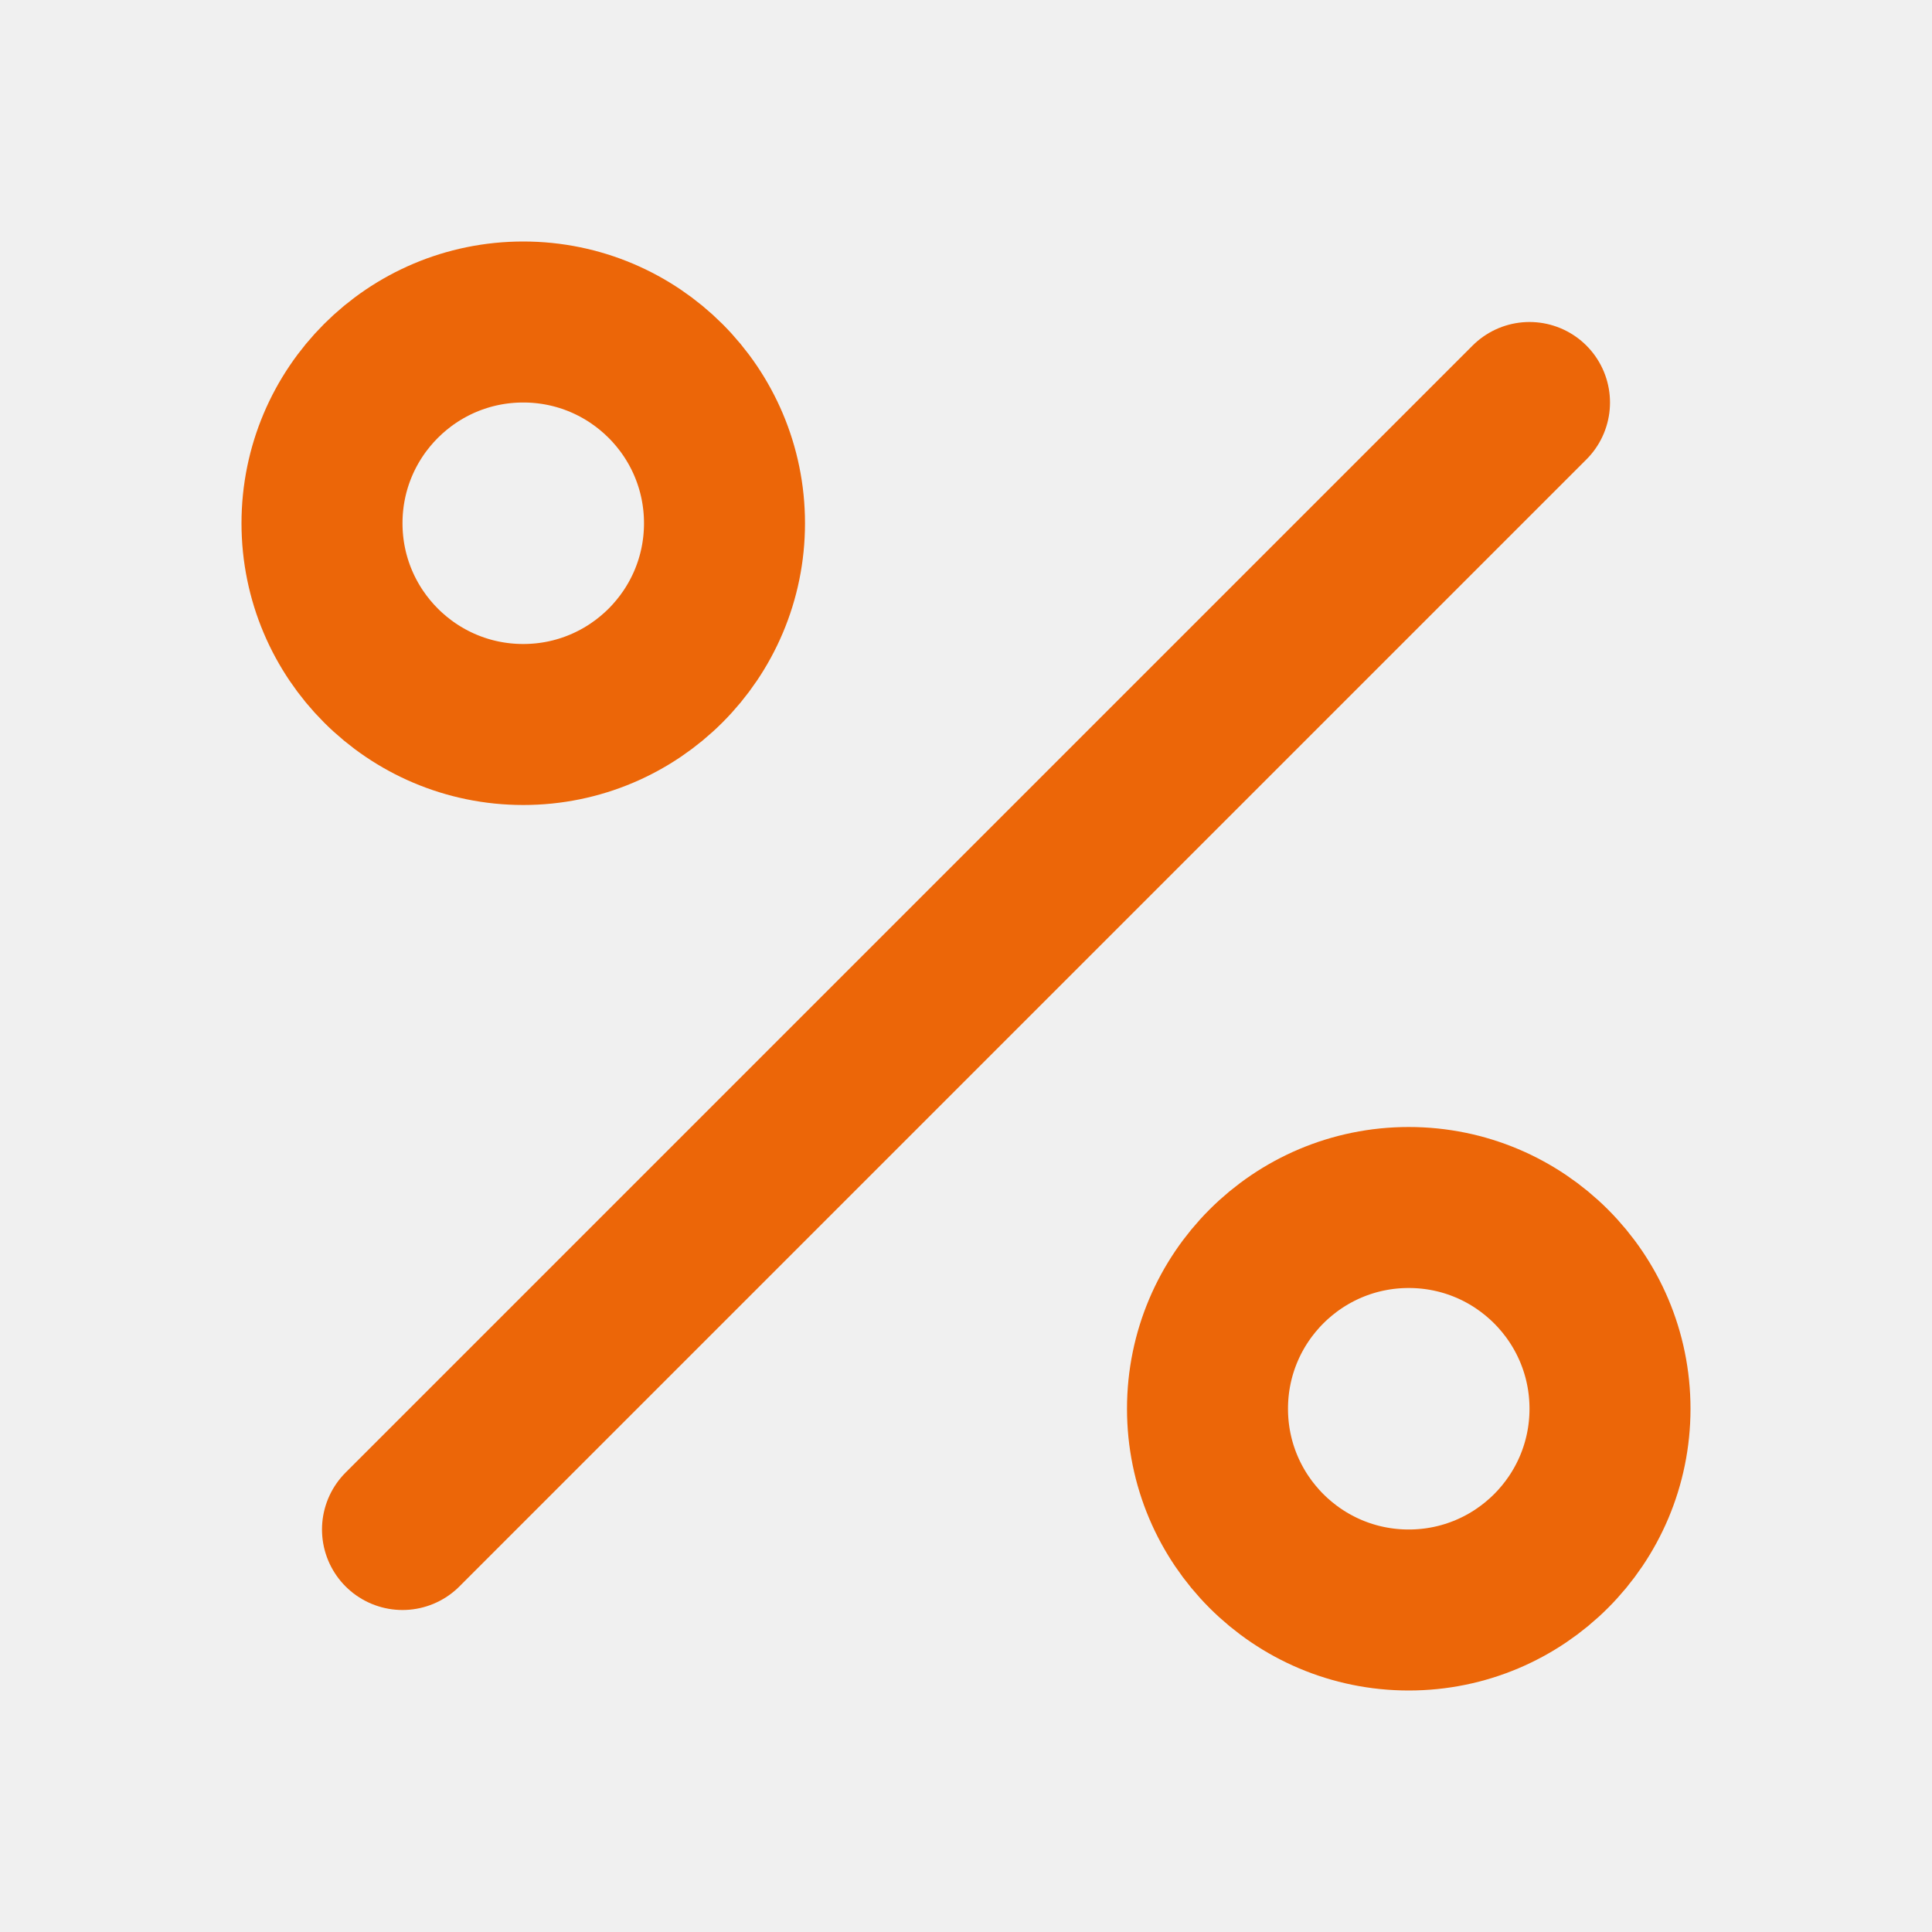
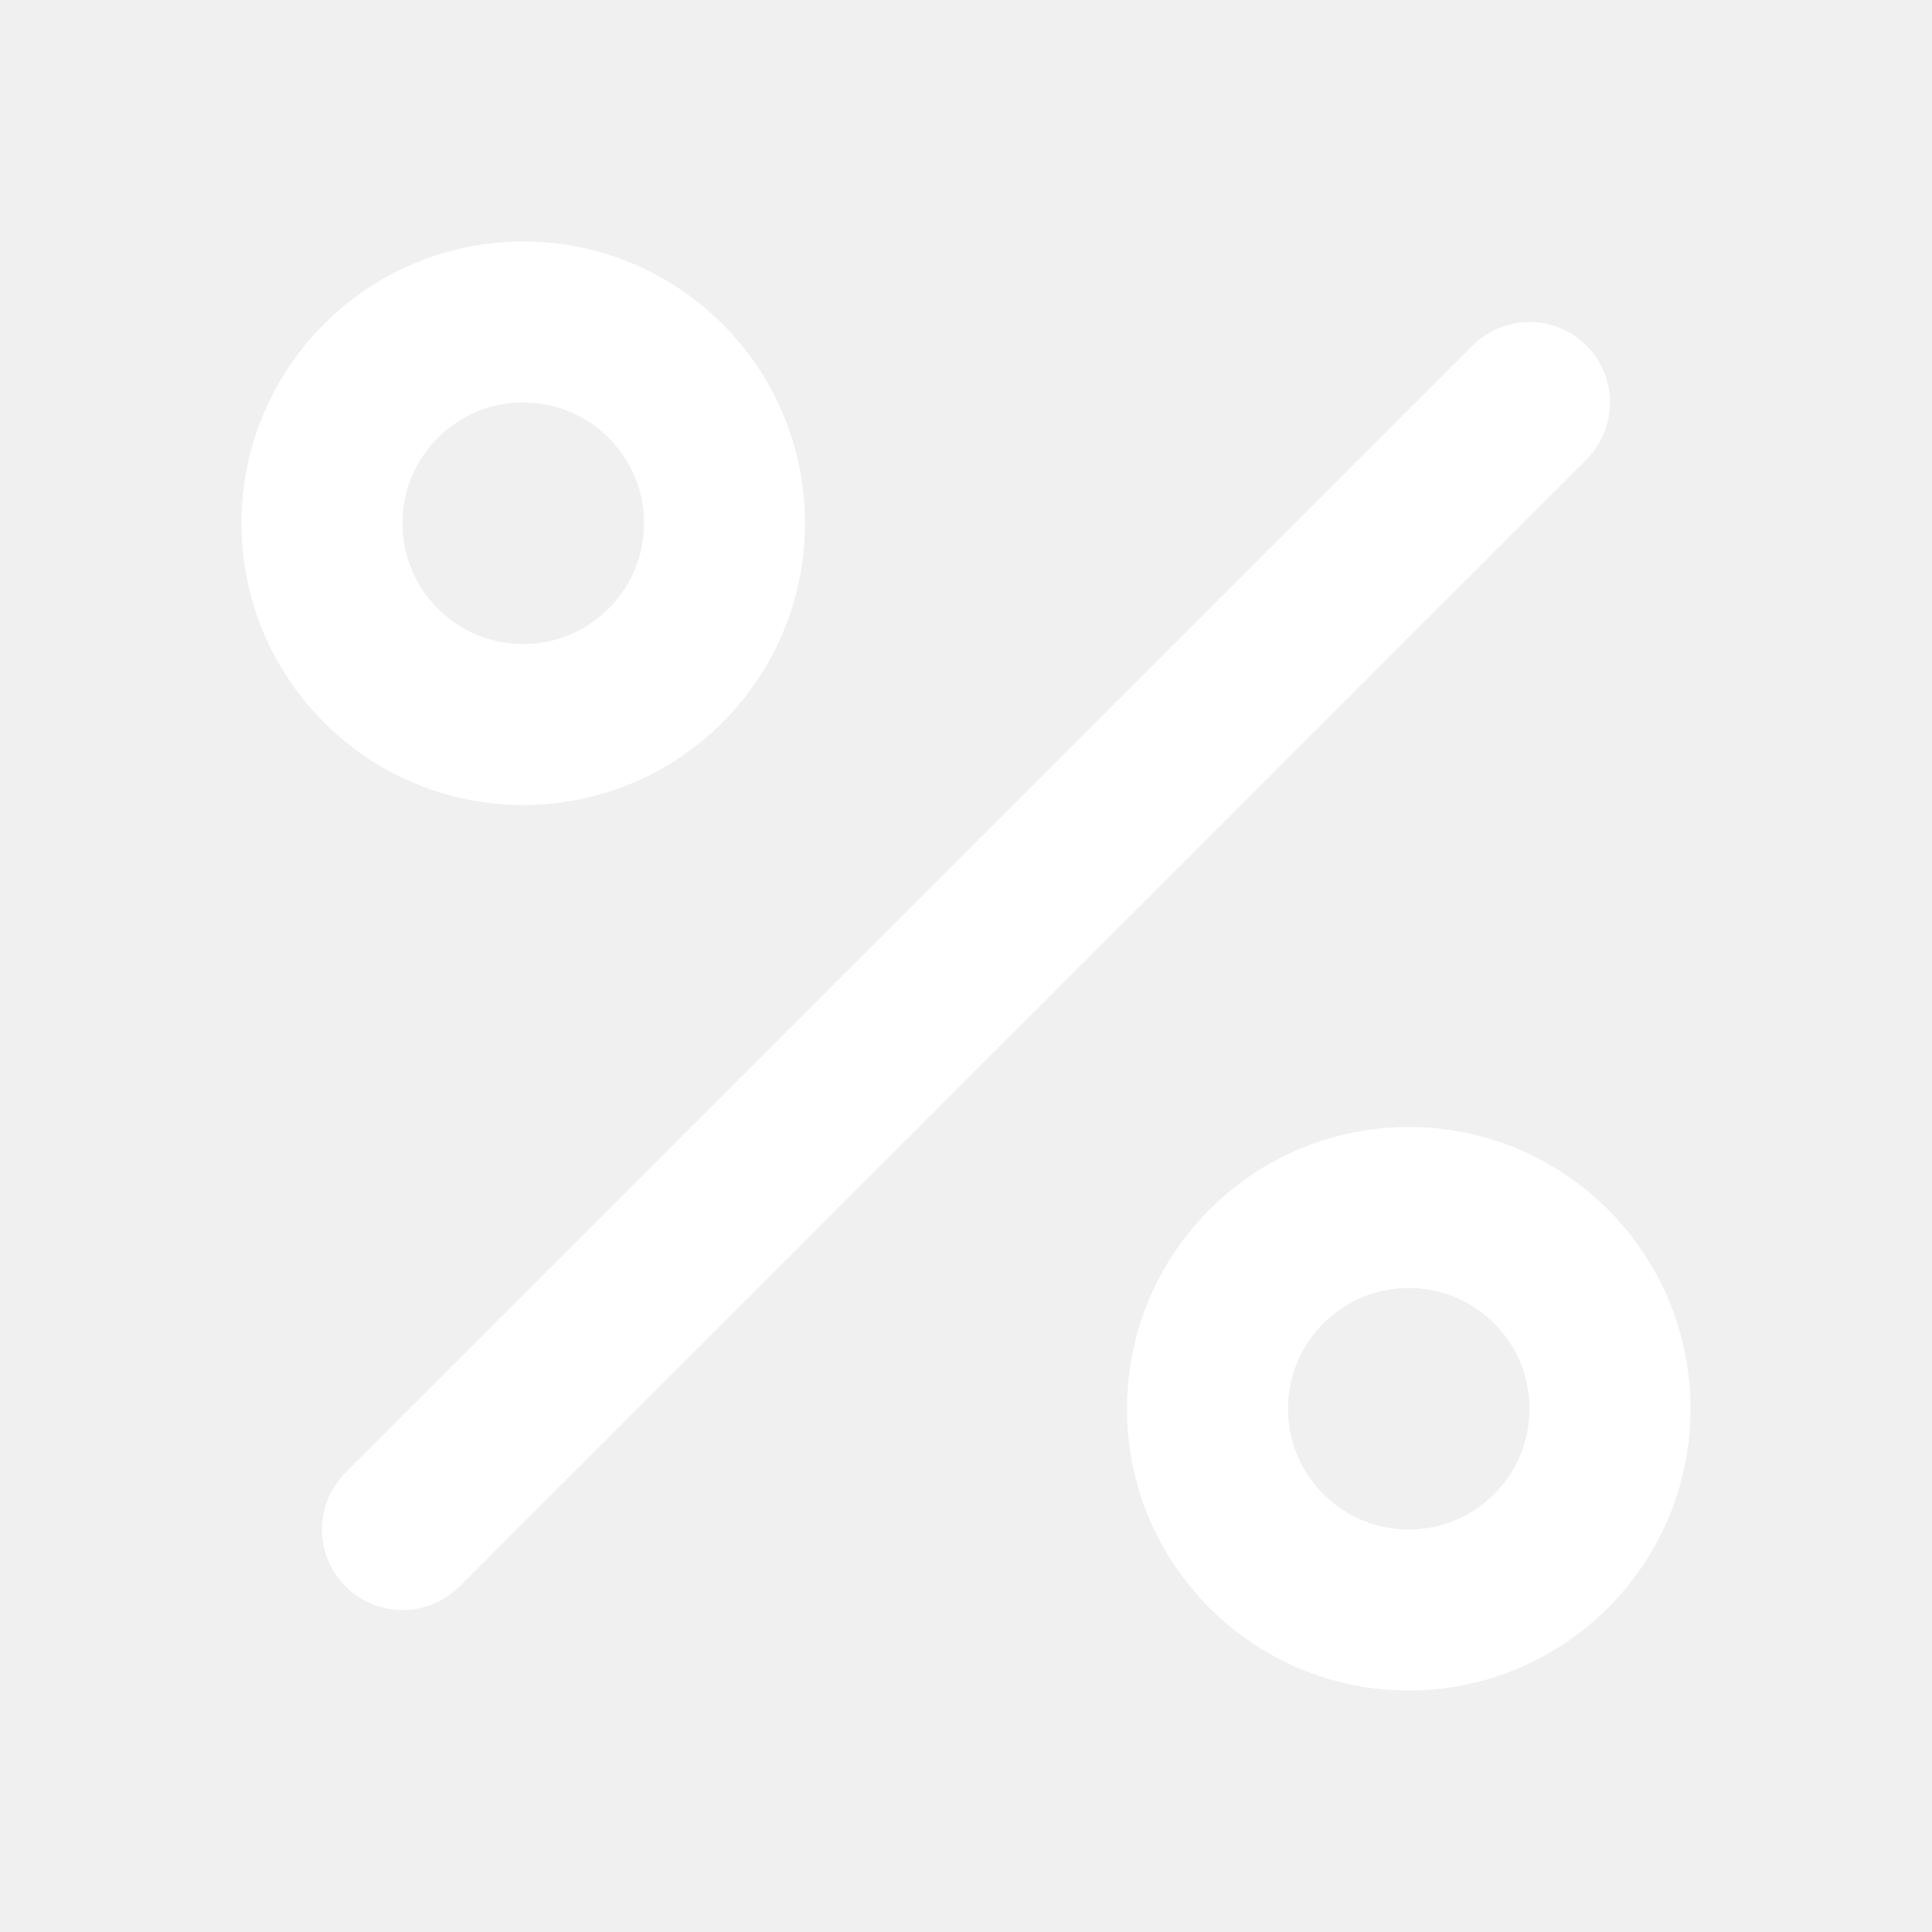
<svg xmlns="http://www.w3.org/2000/svg" width="48" height="48" viewBox="0 0 48 48" fill="none">
-   <path d="M38 10L10 38" stroke="#EC6608" stroke-width="4" stroke-linecap="round" stroke-linejoin="round" />
-   <path fill-rule="evenodd" clip-rule="evenodd" d="M13 18C15.761 18 18 15.761 18 13C18 10.239 15.761 8 13 8C10.239 8 8 10.239 8 13C8 15.761 10.239 18 13 18Z" stroke="#EC6608" stroke-width="4" stroke-linecap="round" stroke-linejoin="round" />
-   <path fill-rule="evenodd" clip-rule="evenodd" d="M35 40C37.761 40 40 37.761 40 35C40 32.239 37.761 30 35 30C32.239 30 30 32.239 30 35C30 37.761 32.239 40 35 40Z" stroke="#EC6608" stroke-width="4" stroke-linecap="round" stroke-linejoin="round" />
+   <path d="M38 10L10 38" stroke="#fff" stroke-width="4" stroke-linecap="round" stroke-linejoin="round" />
+   <path fill-rule="evenodd" clip-rule="evenodd" d="M13 18C15.761 18 18 15.761 18 13C18 10.239 15.761 8 13 8C10.239 8 8 10.239 8 13C8 15.761 10.239 18 13 18Z" stroke="#fff" stroke-width="4" stroke-linecap="round" stroke-linejoin="round" />
+   <path fill-rule="evenodd" clip-rule="evenodd" d="M35 40C37.761 40 40 37.761 40 35C40 32.239 37.761 30 35 30C32.239 30 30 32.239 30 35C30 37.761 32.239 40 35 40Z" stroke="#fff" stroke-width="4" stroke-linecap="round" stroke-linejoin="round" />
</svg>
